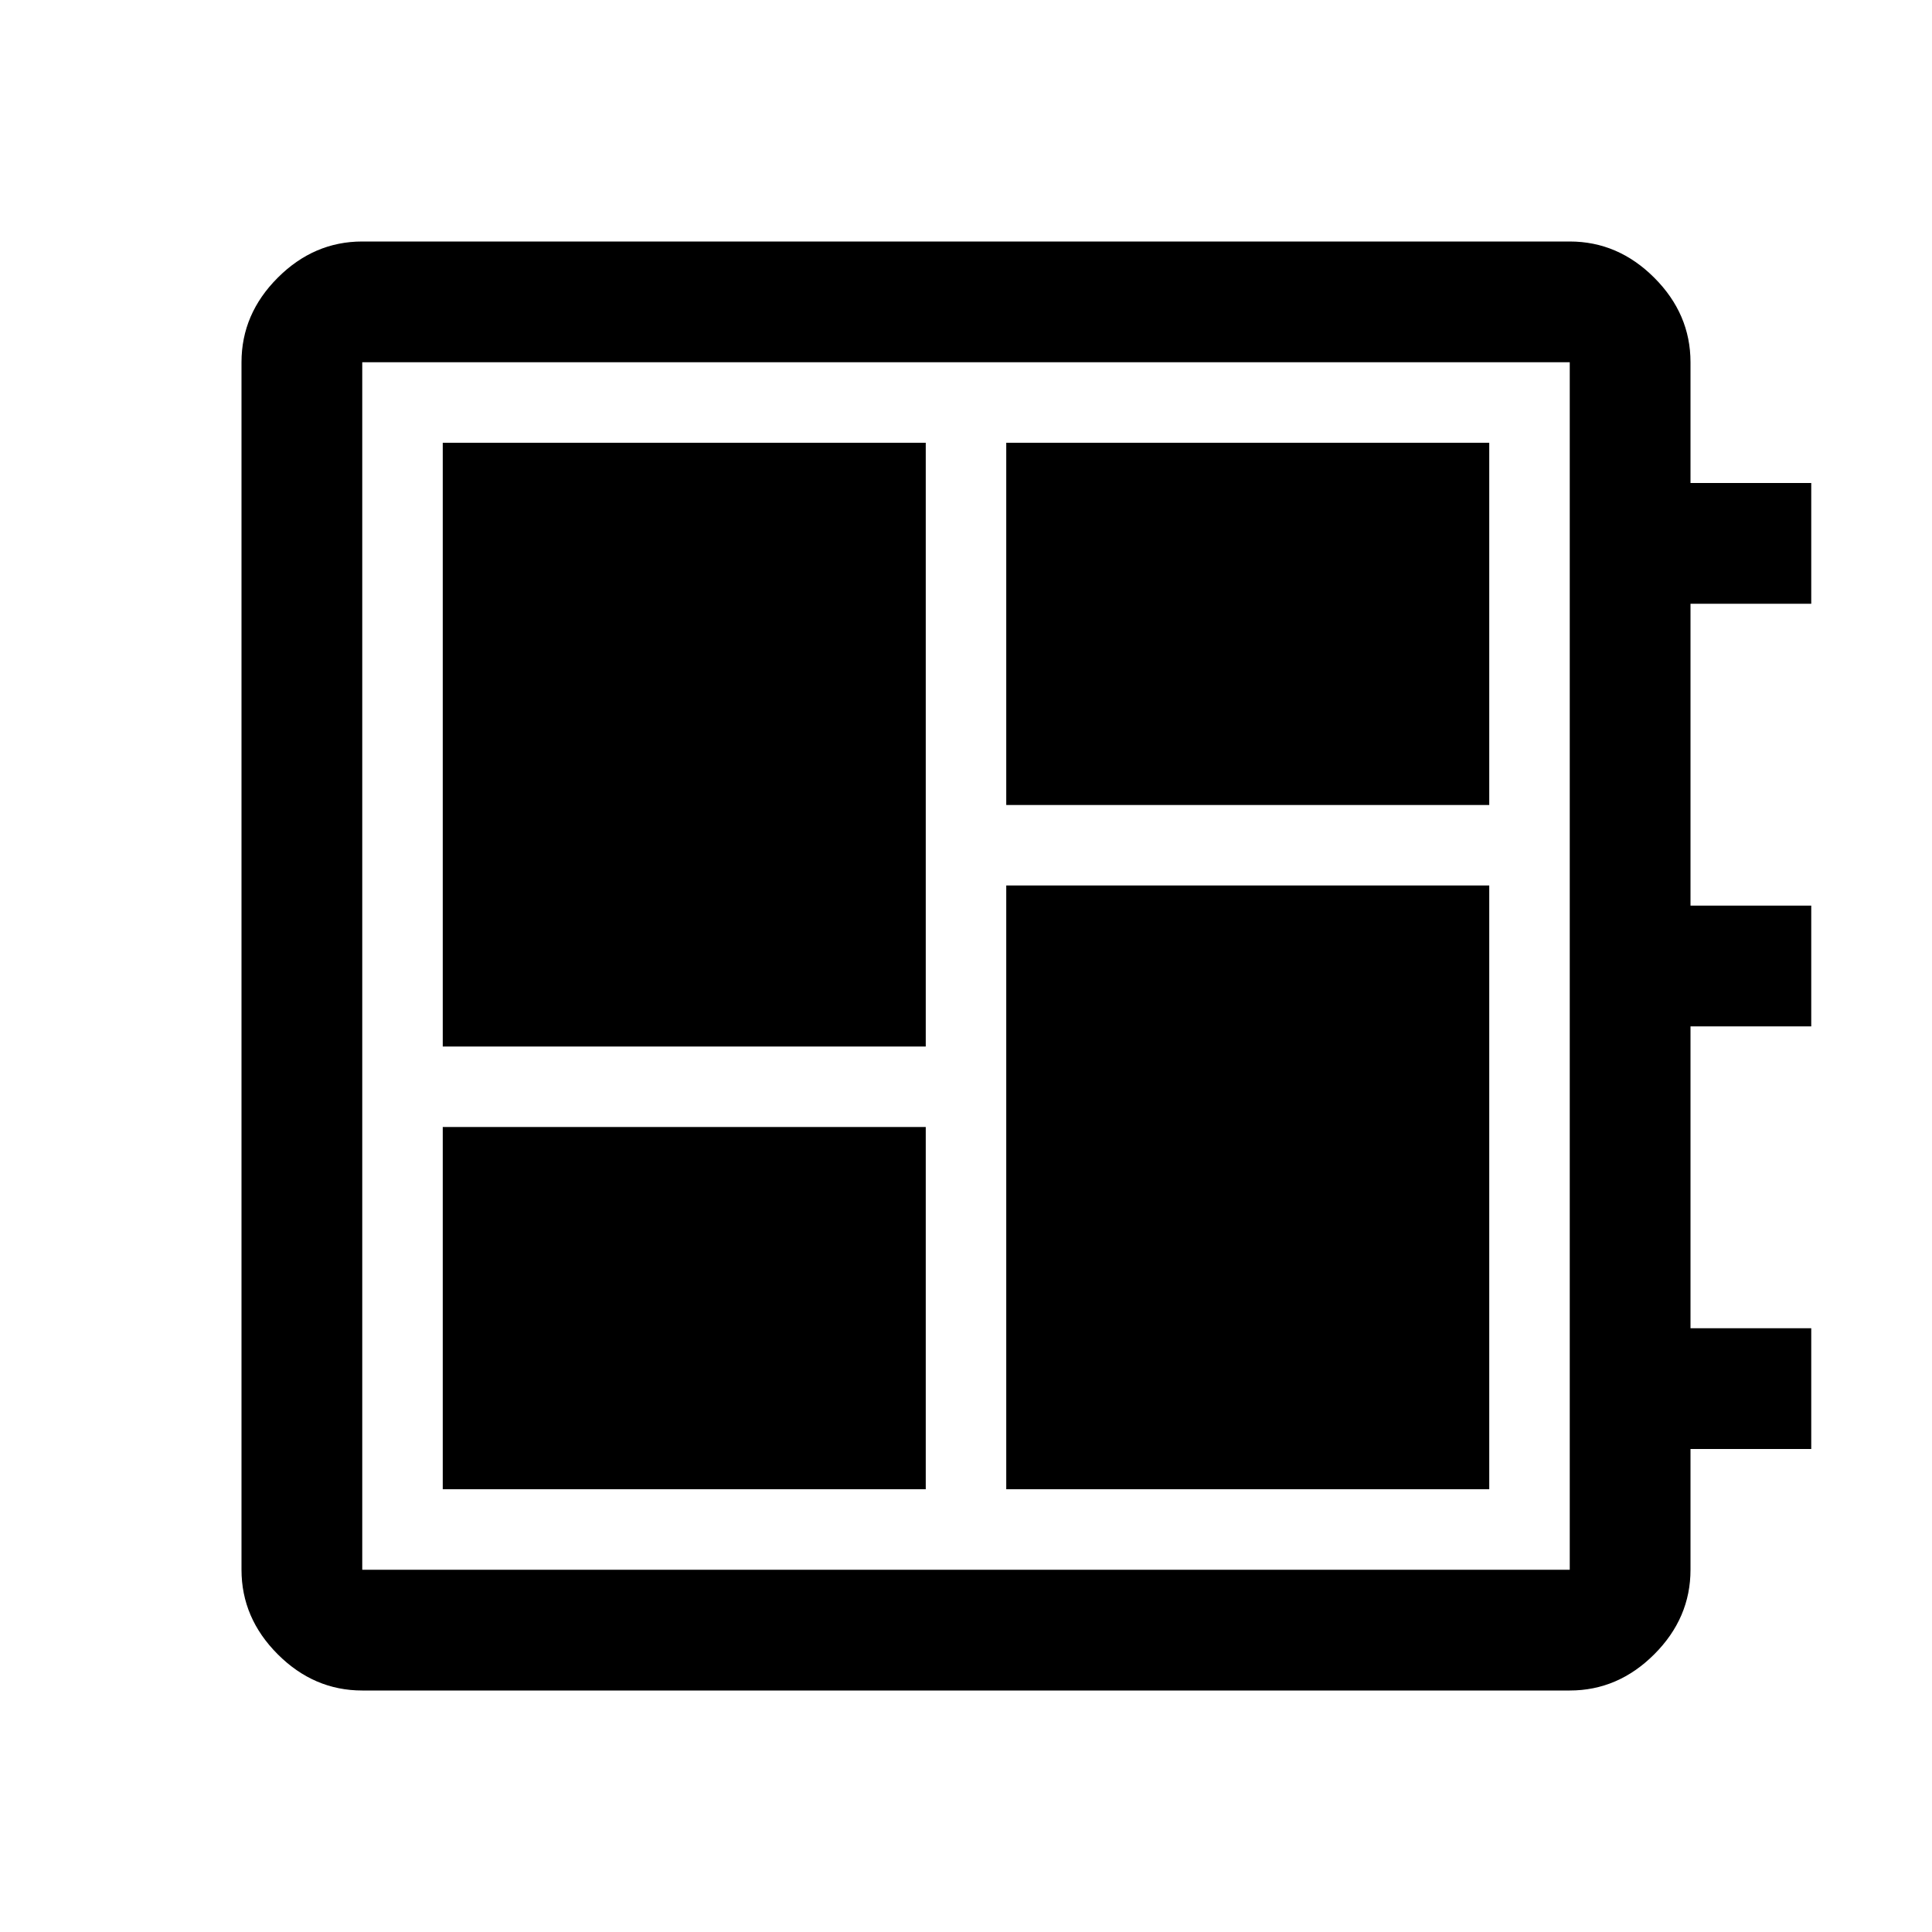
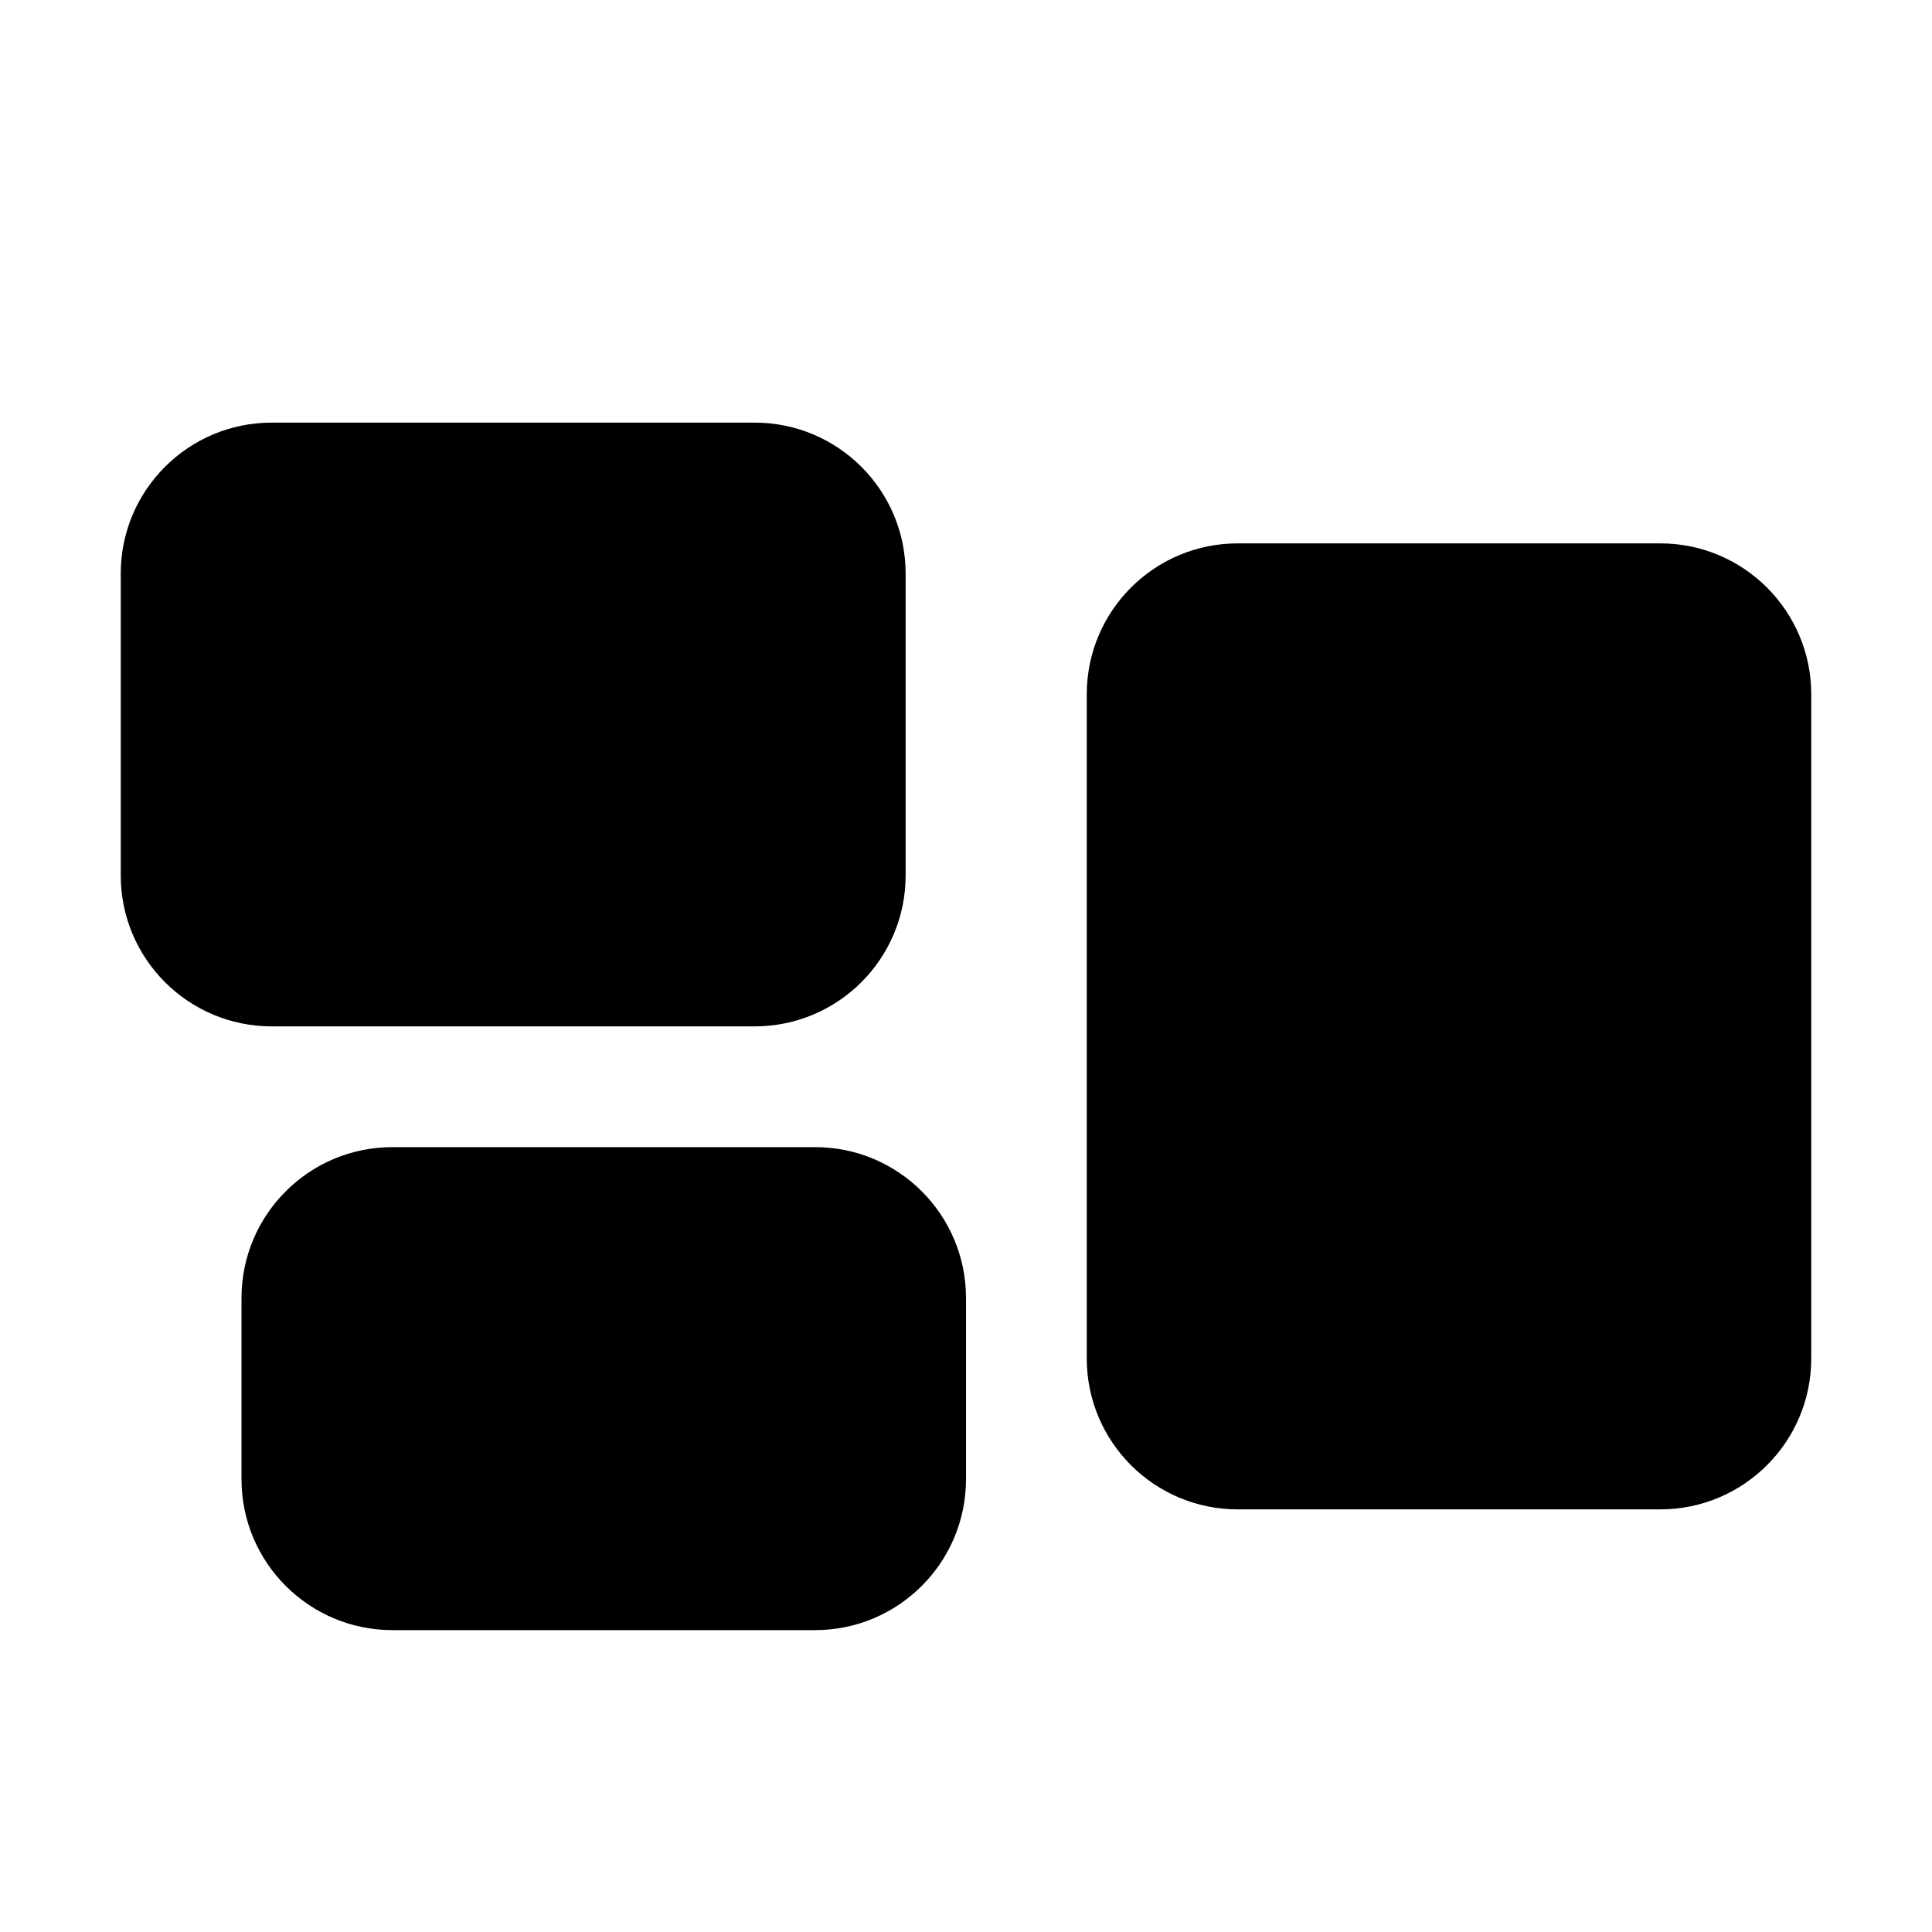
- <svg xmlns="http://www.w3.org/2000/svg" height="48" width="48">
-   <path d="M11 37h12v-9H11Zm0-11h12V11H11Zm14 11h12V22H25Zm0-17h12v-9H25ZM9 42q-1.2 0-2.1-.9Q6 40.2 6 39V9q0-1.2.9-2.1Q7.8 6 9 6h30q1.2 0 2.1.9.9.9.9 2.1v3h3v3h-3v7.5h3v3h-3V33h3v3h-3v3q0 1.2-.9 2.1-.9.9-2.1.9Zm0-3h30V9H9v30ZM9 9v30V9Z" />
+ <svg xmlns="http://www.w3.org/2000/svg" viewBox="0 0 24 24" fill="currentColor">
+   <path fill-rule="evenodd" d="M1.5 7.125c0-1.036.84-1.875 1.875-1.875h6c1.036 0 1.875.84 1.875 1.875v3.75c0 1.036-.84 1.875-1.875 1.875h-6A1.875 1.875 0 011.5 10.875v-3.75zm12 1.5c0-1.036.84-1.875 1.875-1.875h5.25c1.035 0 1.875.84 1.875 1.875v8.25c0 1.035-.84 1.875-1.875 1.875h-5.25a1.875 1.875 0 01-1.875-1.875v-8.25zM3 16.125c0-1.036.84-1.875 1.875-1.875h5.25c1.036 0 1.875.84 1.875 1.875v2.25c0 1.035-.84 1.875-1.875 1.875h-5.25A1.875 1.875 0 013 18.375v-2.25z" clip-rule="evenodd" />
</svg>
